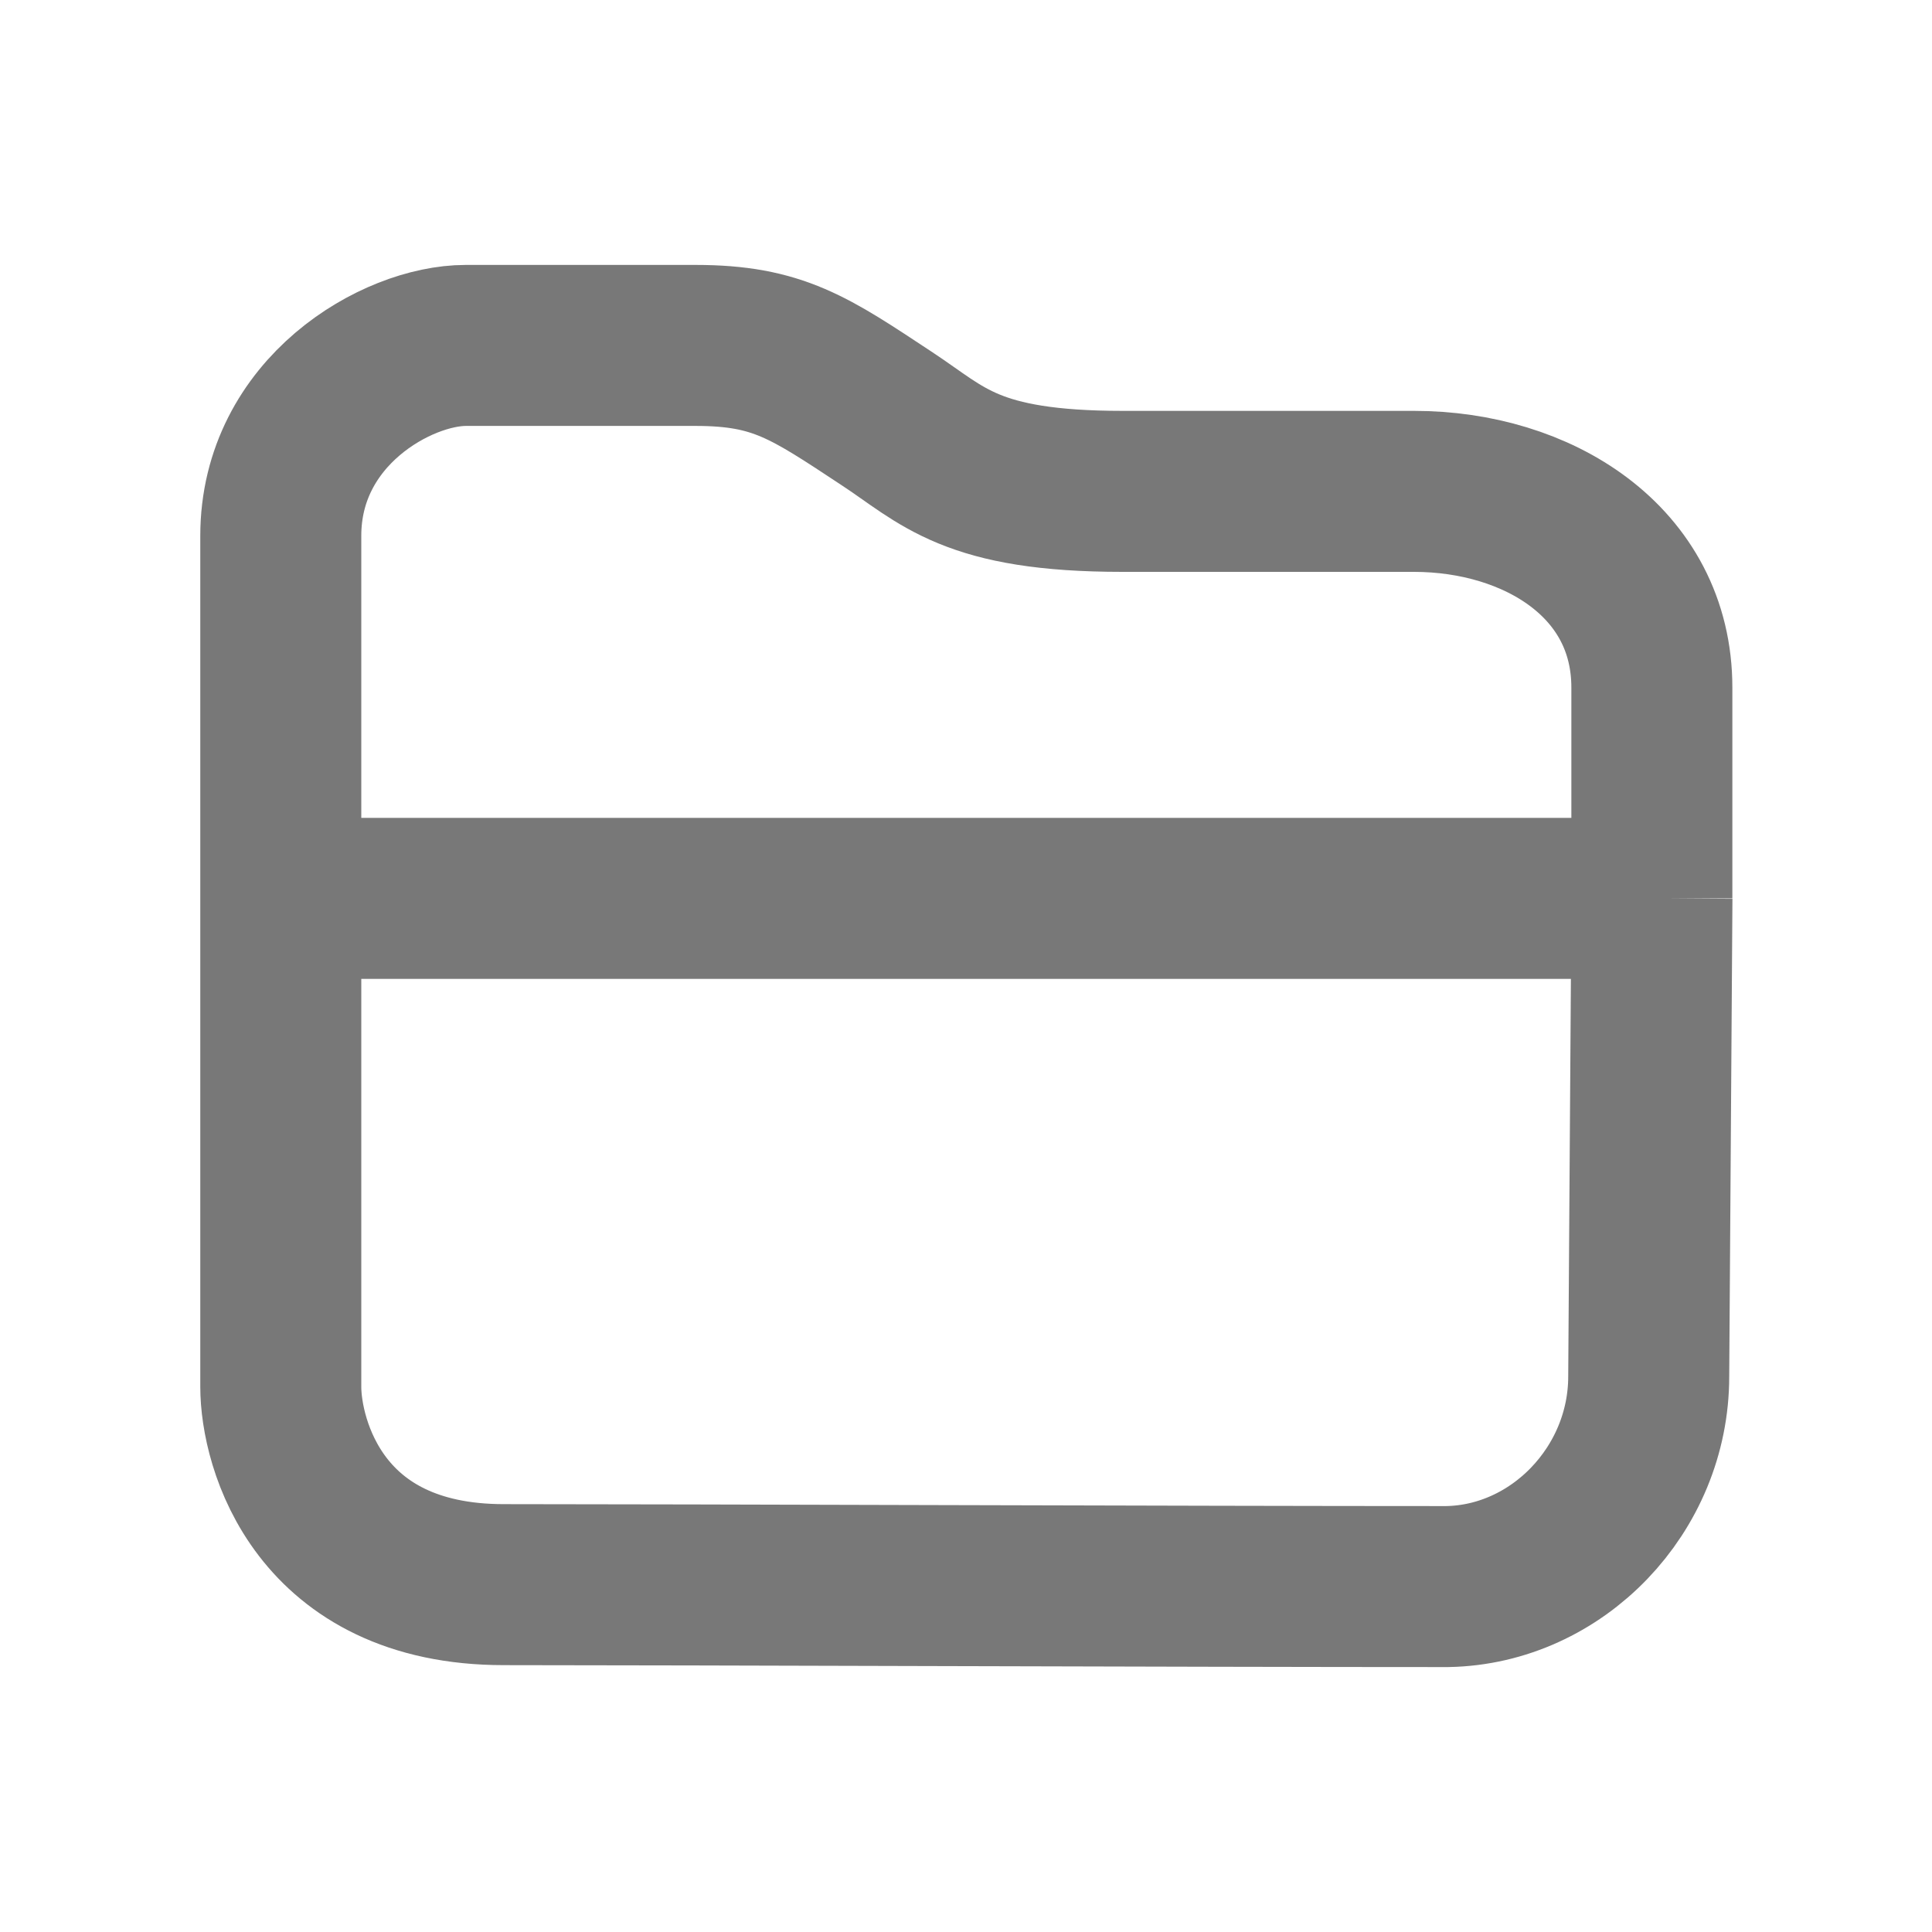
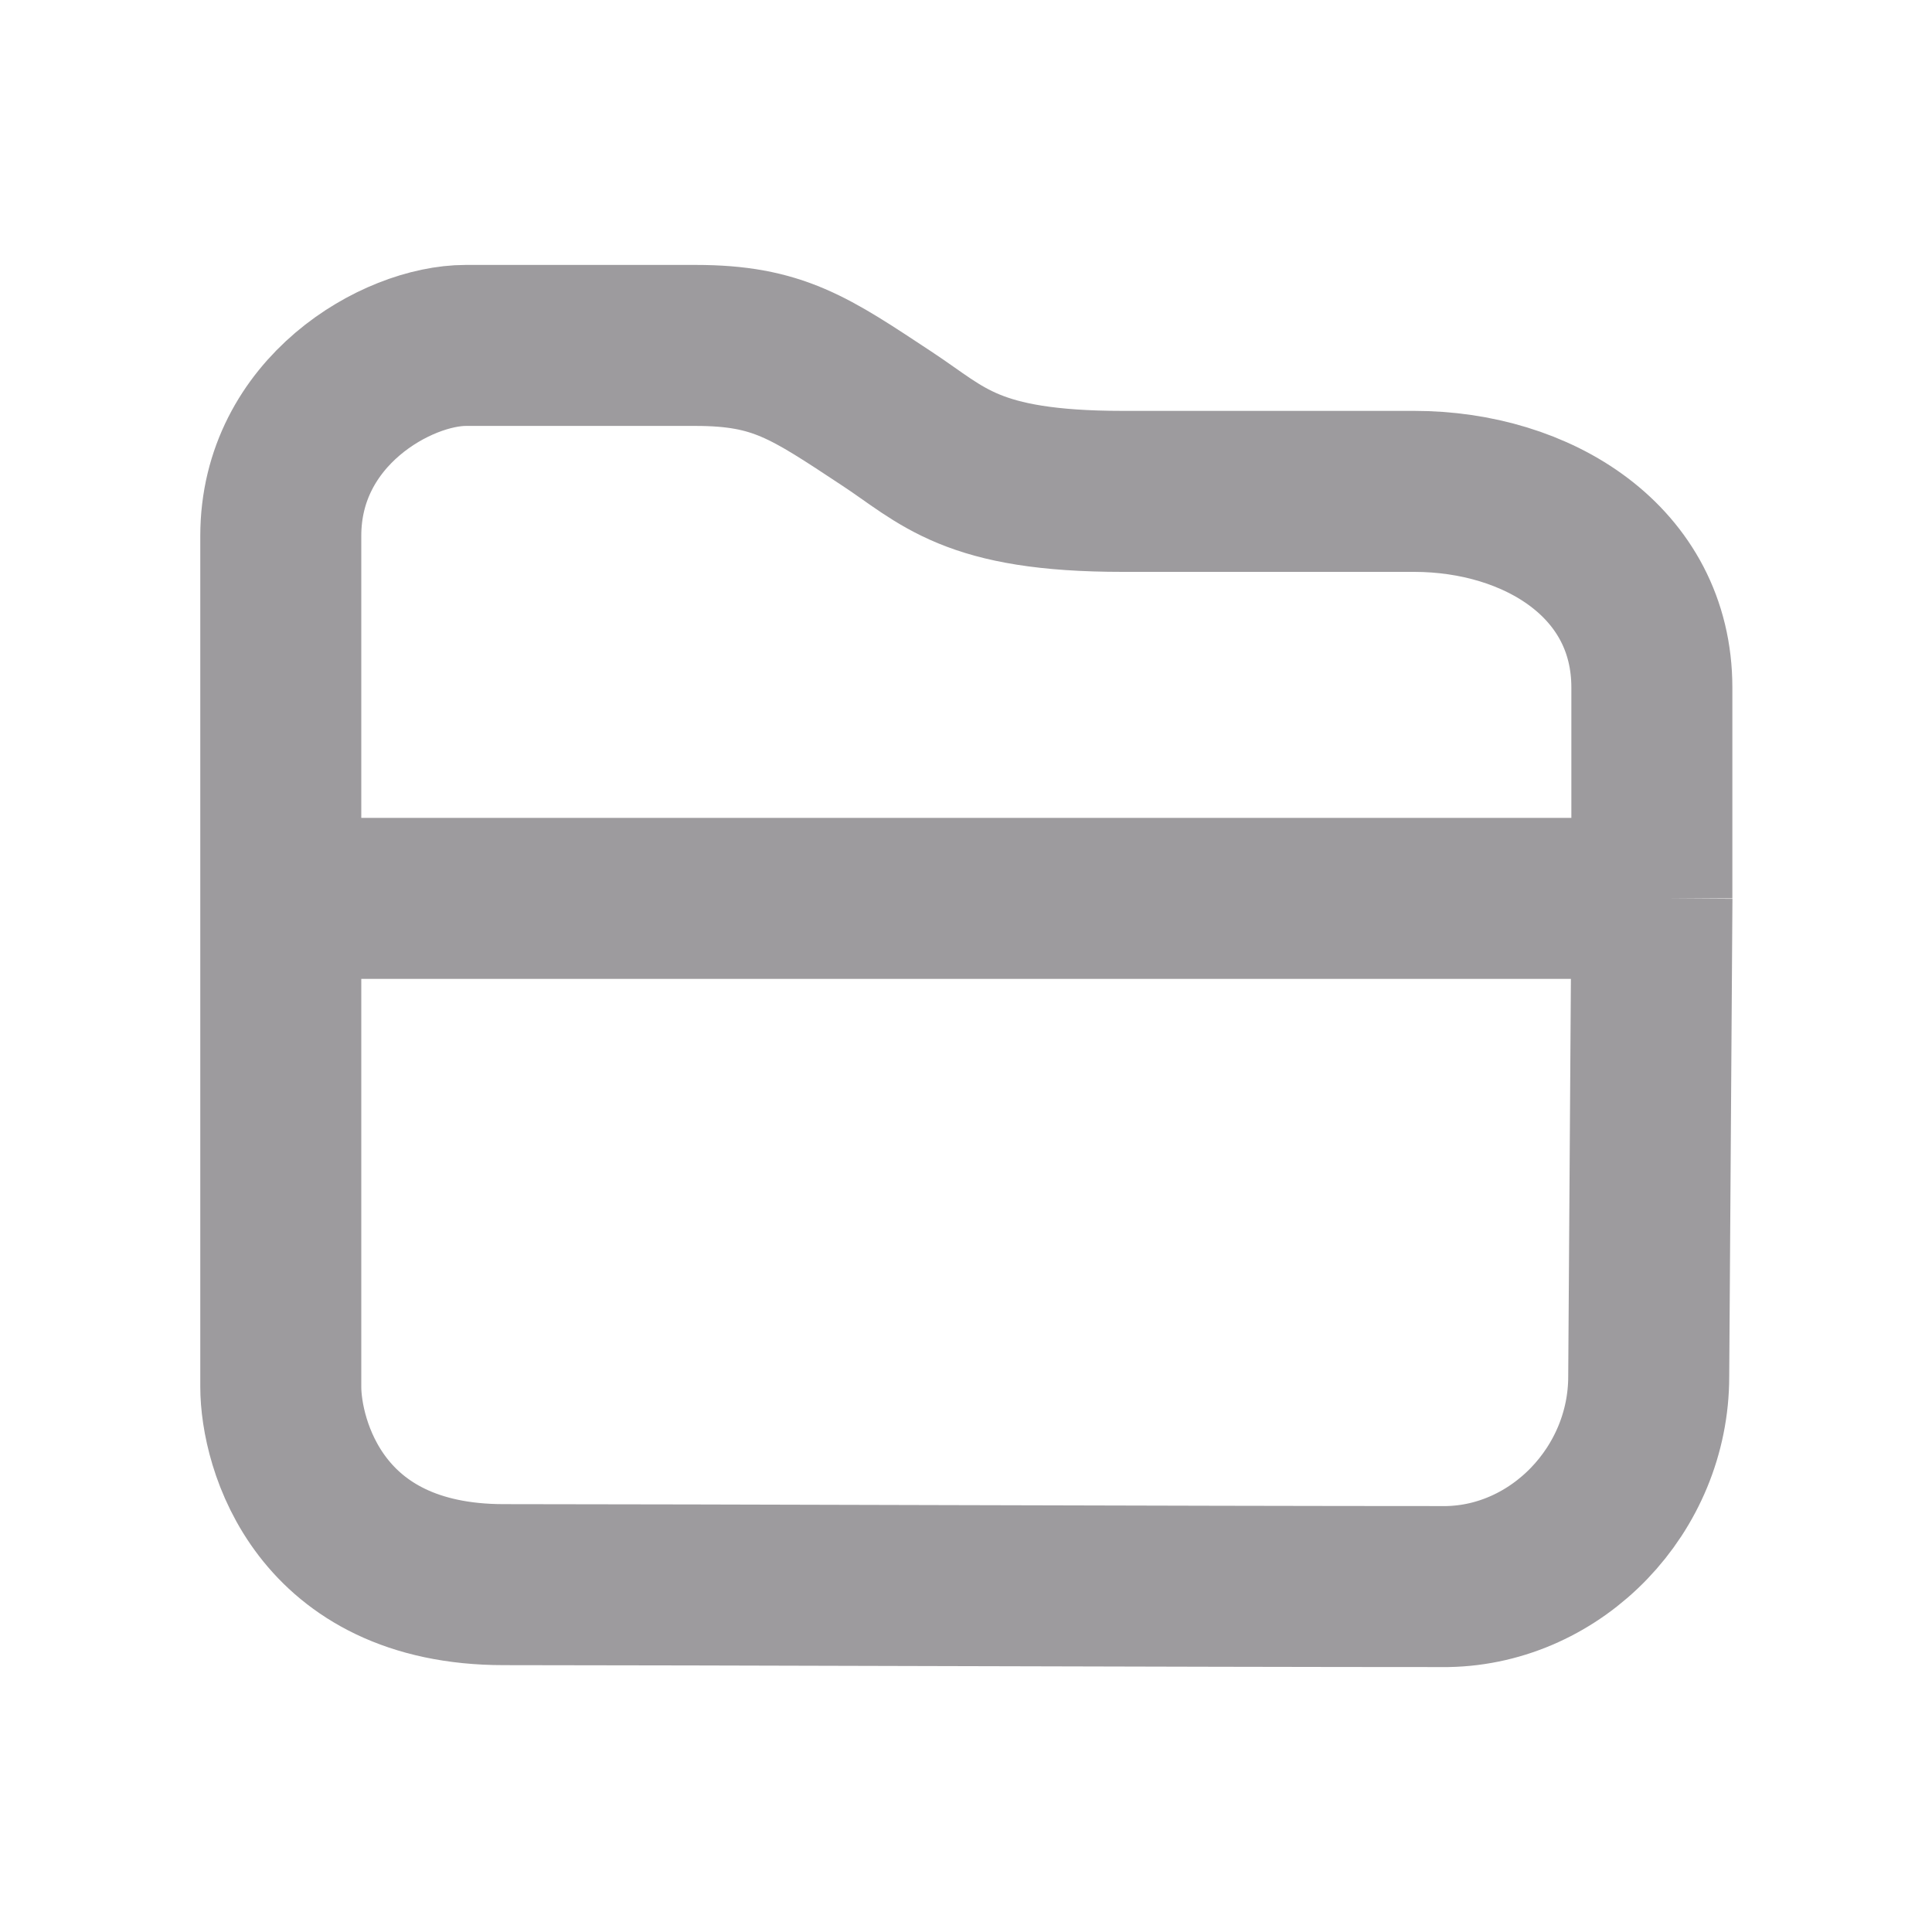
<svg xmlns="http://www.w3.org/2000/svg" width="24" height="24" fill="none">
-   <path d="M3.488 11.16H20.52m-17.032 0V6.657c0-1.546 1.446-2.366 2.298-2.366h2.856c1.023 0 1.415.276 2.376.91.698.459 1.038.903 2.927.903h3.62c1.536 0 2.955.876 2.955 2.437v2.619m-17.032 0v6.067c0 .703.469 2.458 2.77 2.458 2.3 0 8.535.024 11.72.024 1.366-.024 2.503-1.203 2.503-2.61l.04-5.94" stroke="#787878" stroke-width="2" />
+   <path d="M3.488 11.16H20.52m-17.032 0V6.657c0-1.546 1.446-2.366 2.298-2.366h2.856c1.023 0 1.415.276 2.376.91.698.459 1.038.903 2.927.903h3.62c1.536 0 2.955.876 2.955 2.437v2.619m-17.032 0v6.067c0 .703.469 2.458 2.77 2.458 2.3 0 8.535.024 11.72.024 1.366-.024 2.503-1.203 2.503-2.61l.04-5.94" stroke="#9D9B9E" stroke-width="2" />
</svg>
